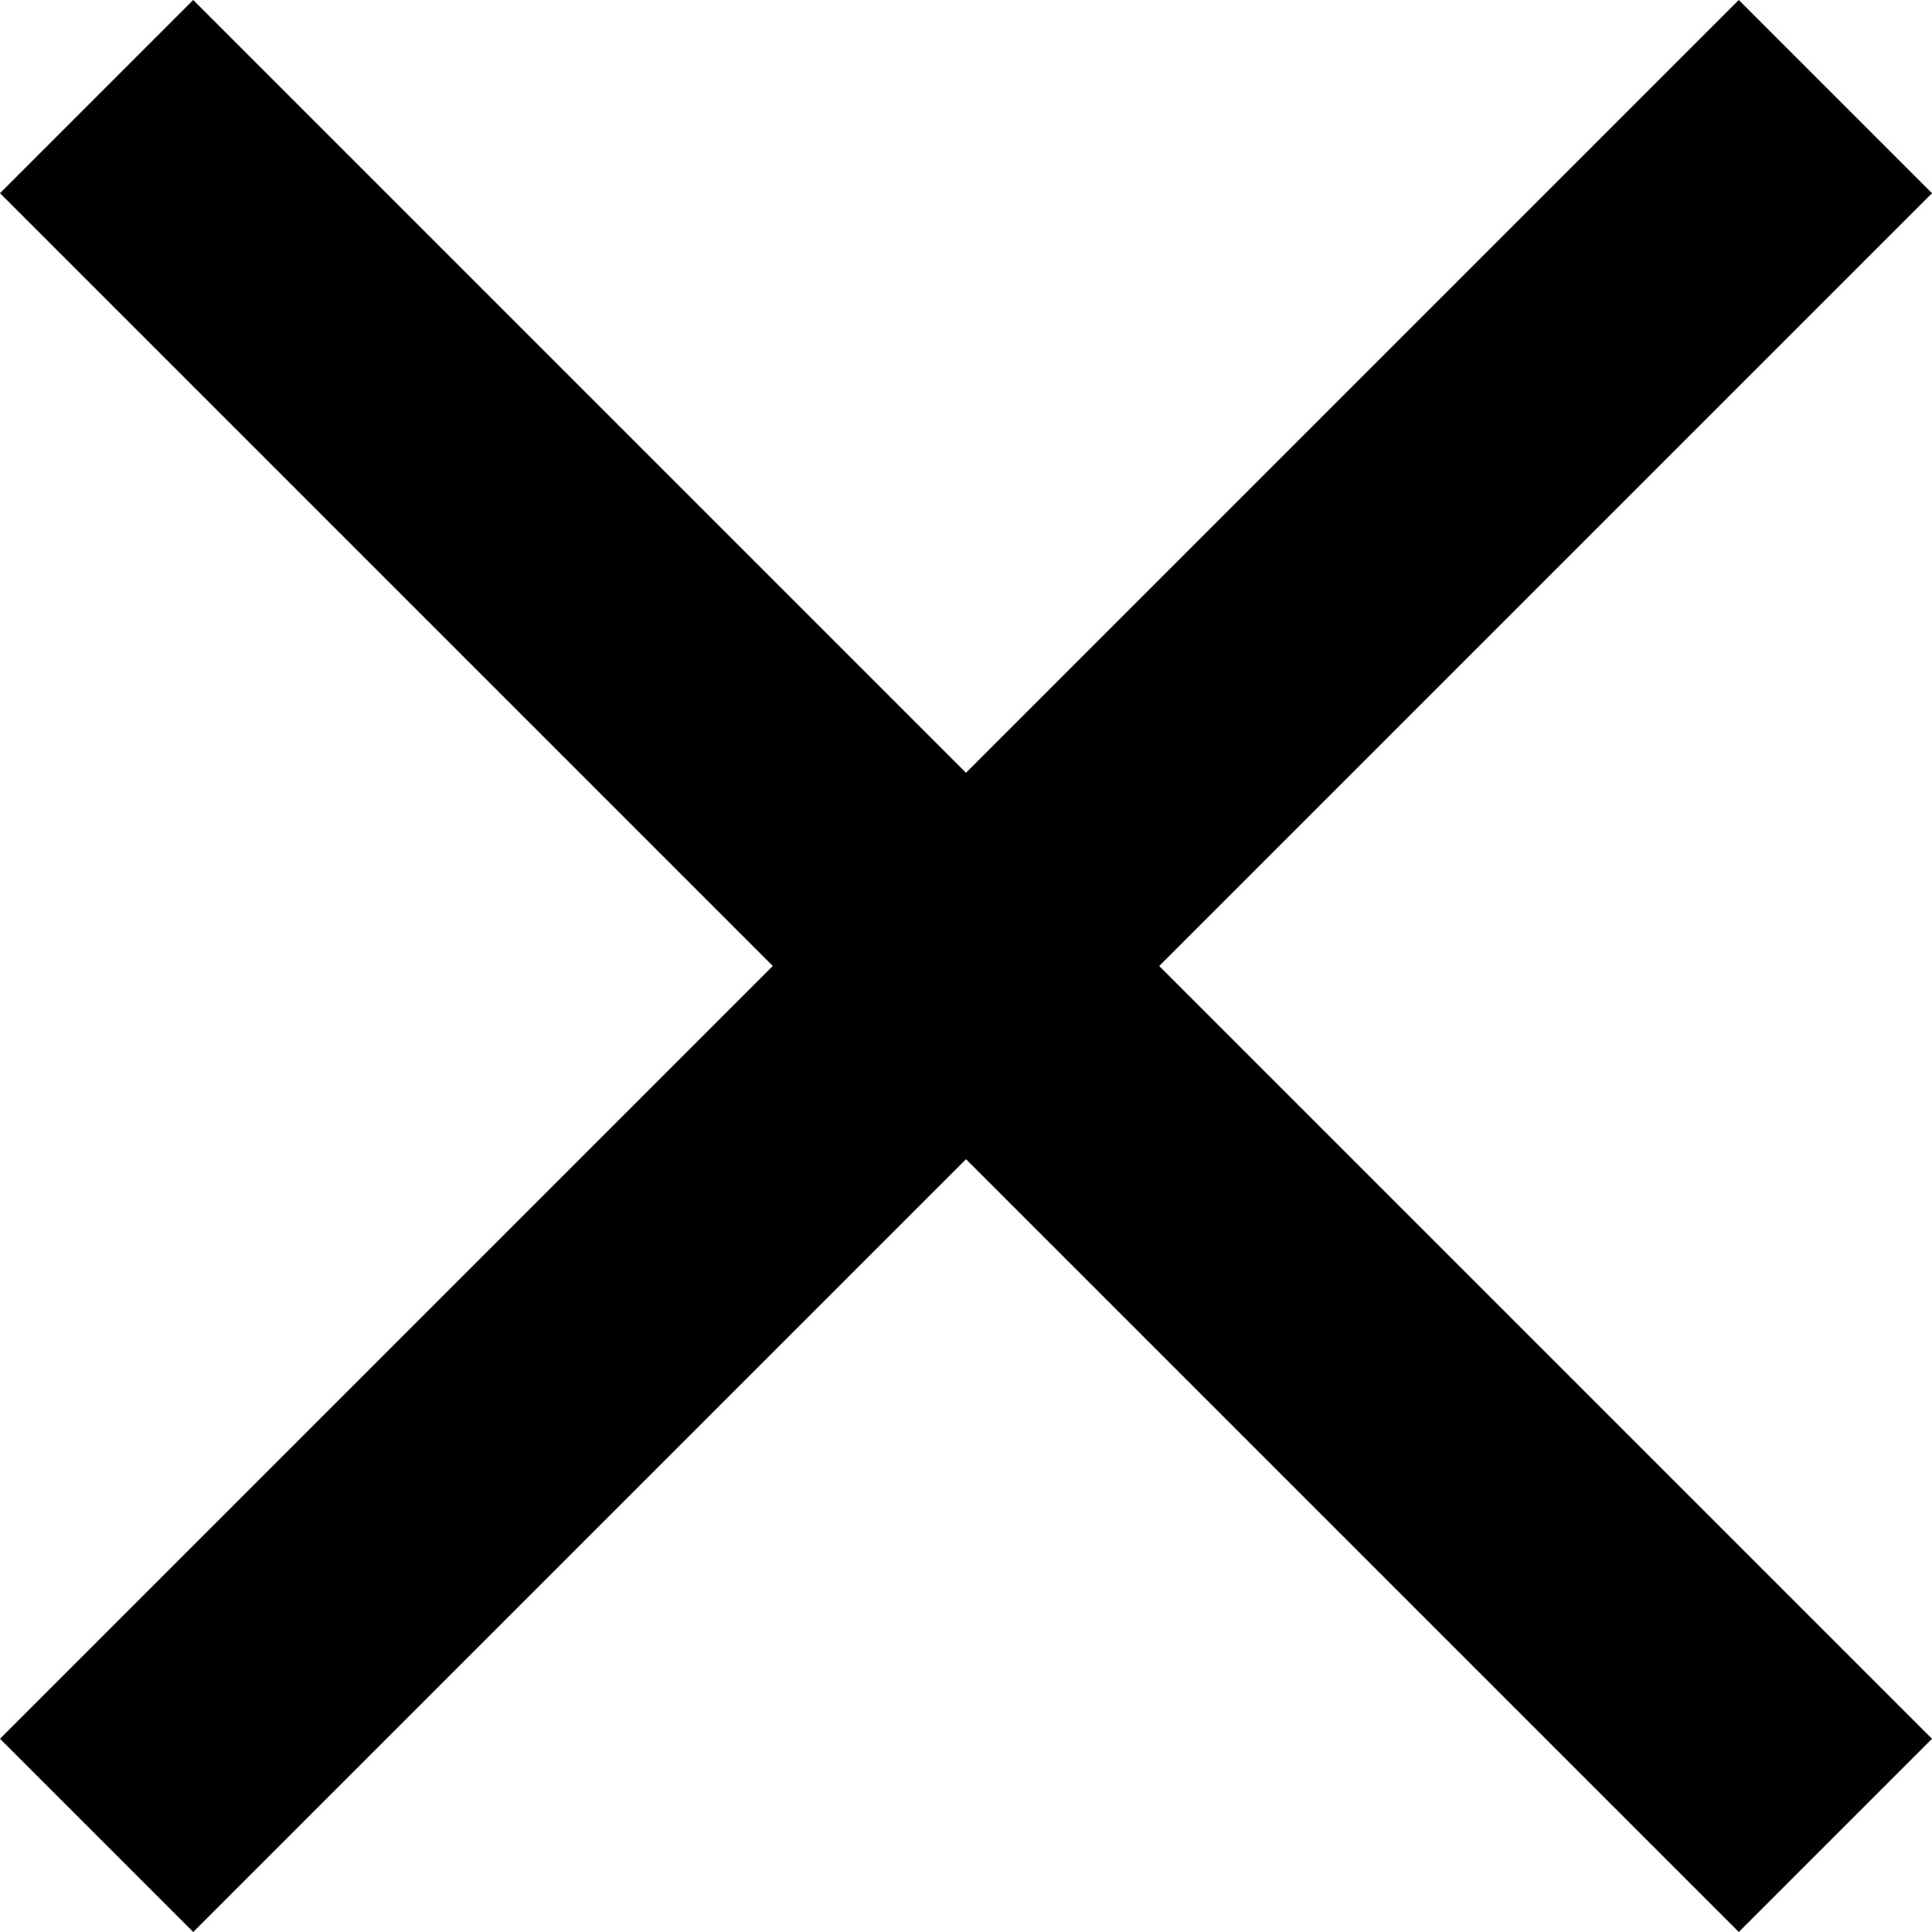
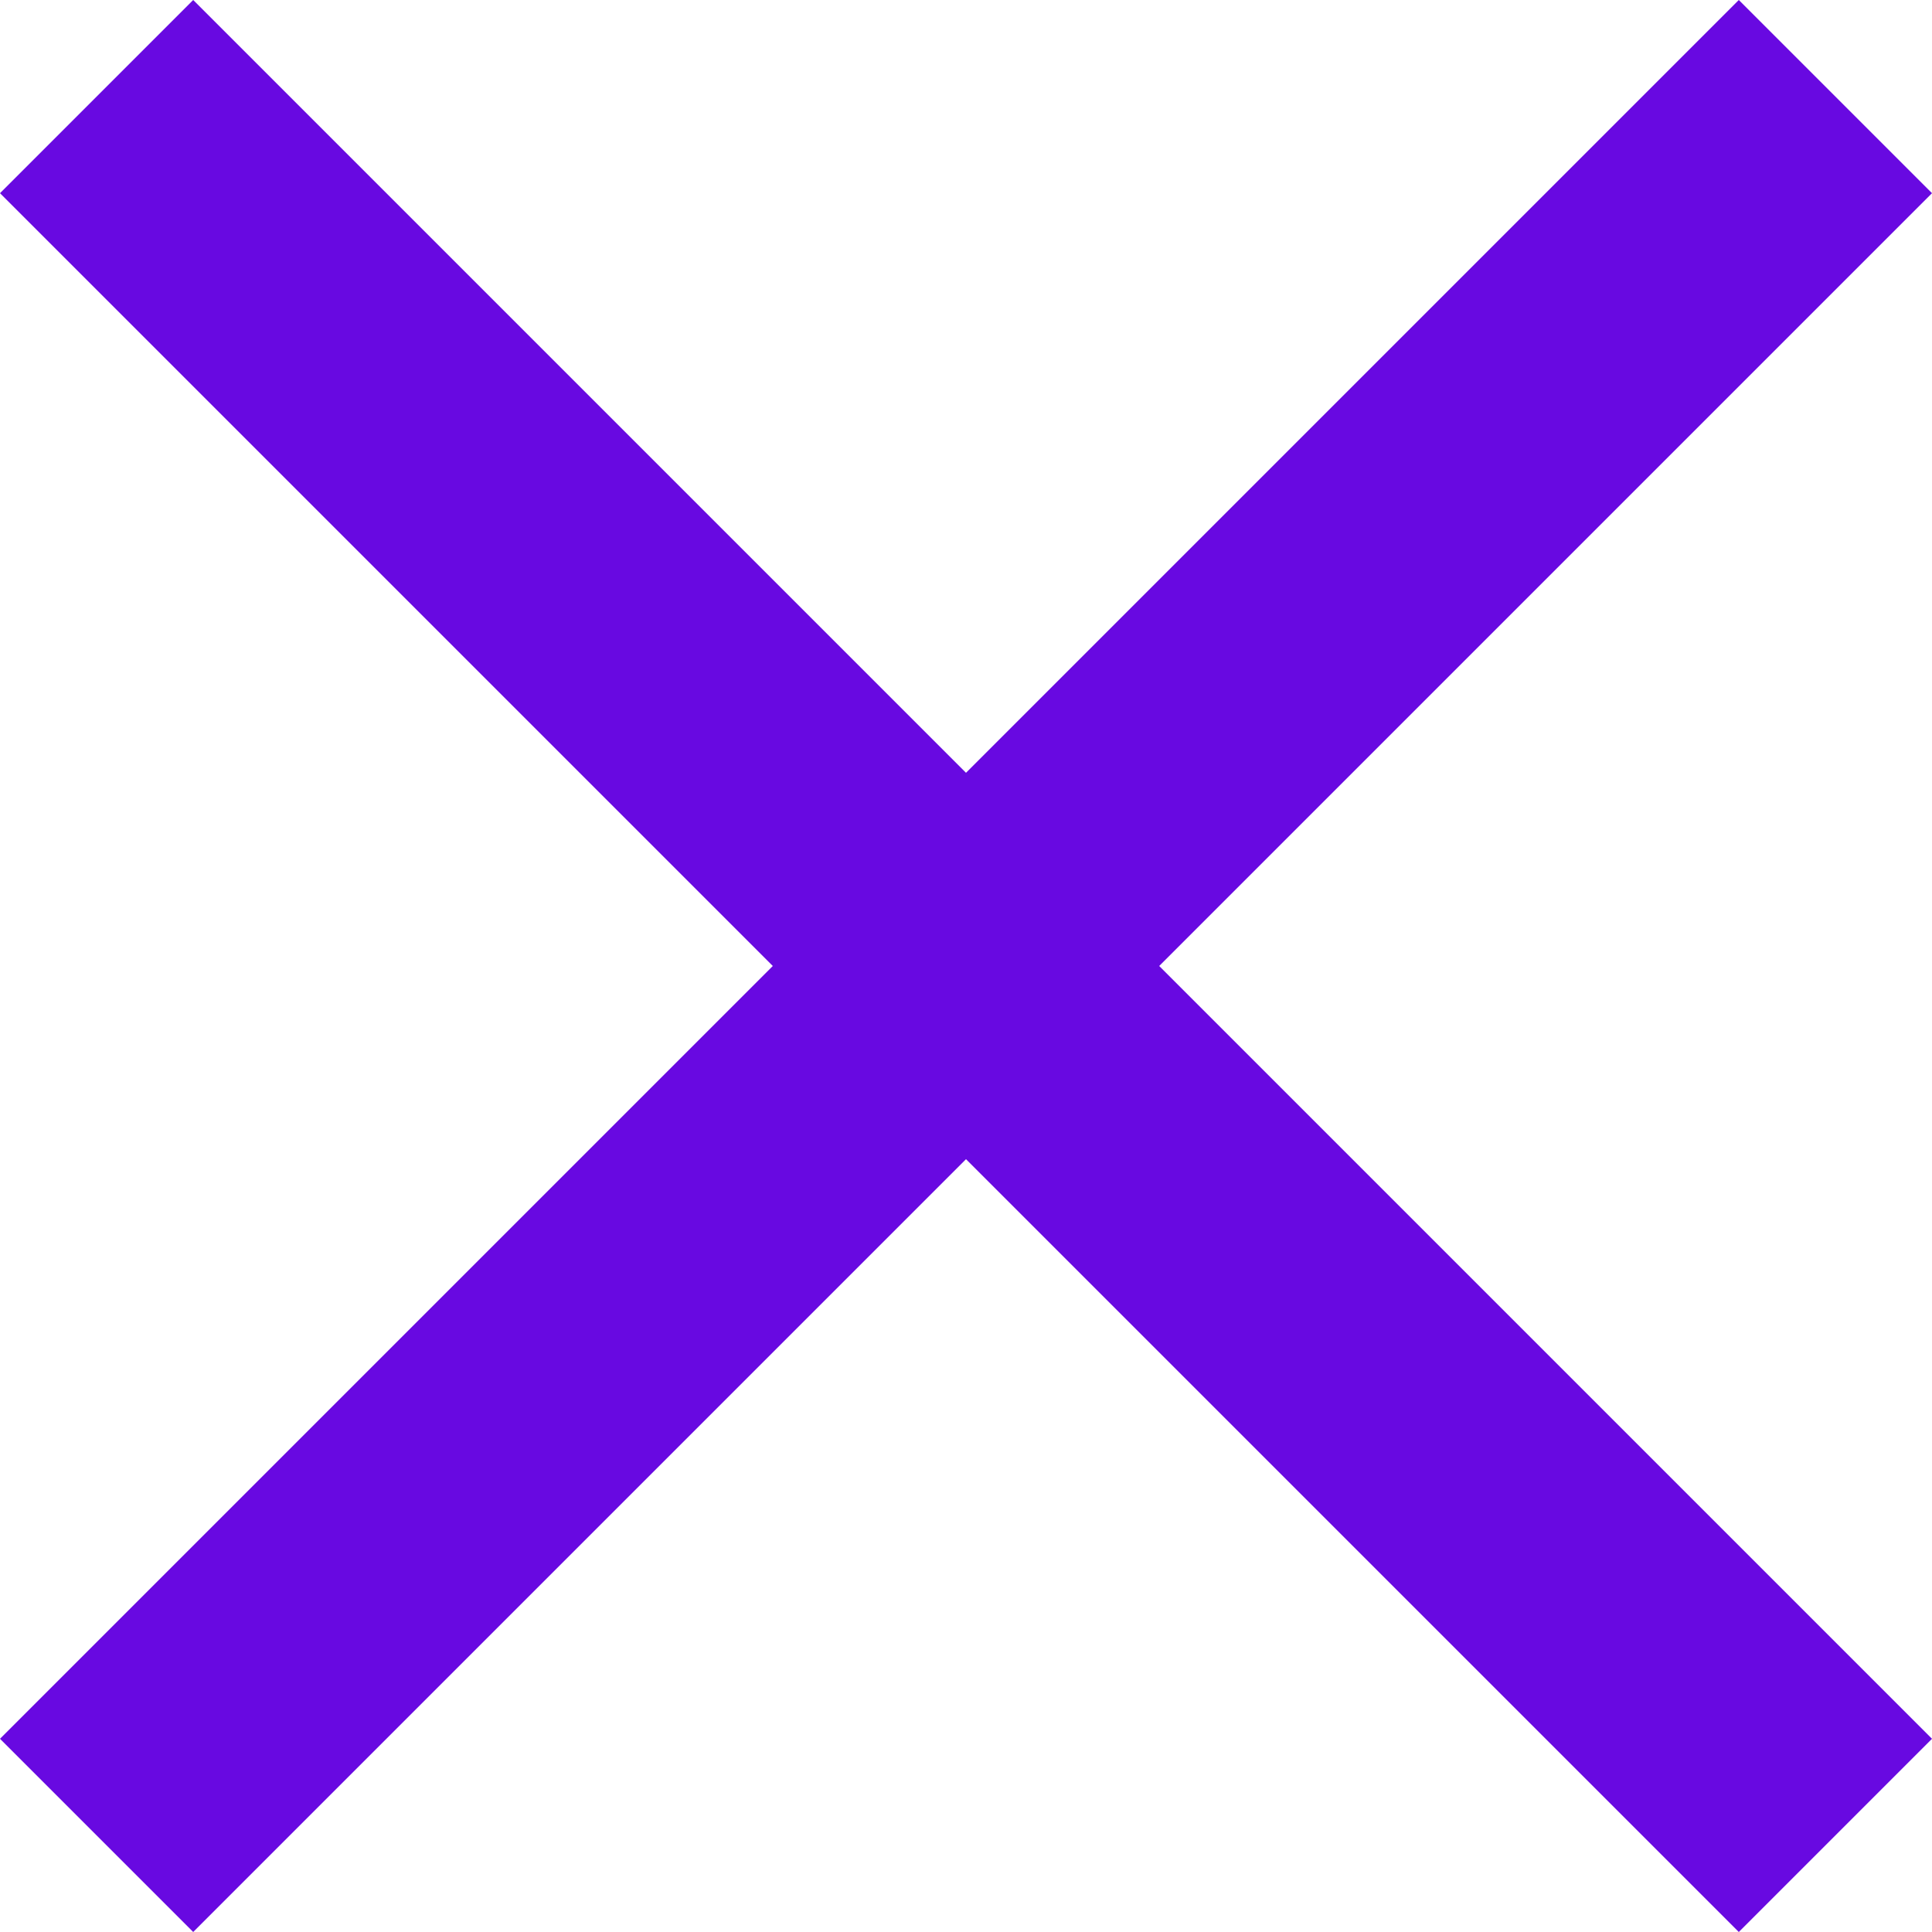
- <svg xmlns="http://www.w3.org/2000/svg" version="1.1" id="Capa_1" x="0px" y="0px" width="357px" height="357px" viewBox="0 0 357 357" style="enable-background:new 0 0 357 357;" xml:space="preserve">
+ <svg xmlns="http://www.w3.org/2000/svg" version="1.1" id="Capa_1" x="0px" y="0px" width="357px" height="357px" viewBox="0 0 357 357" style="enable-background:new 0 0 357 357;" xml:space="preserve" fill="#6809e1">
  <g>
    <g id="close">
      <polygon points="357,35.7 321.3,0 178.5,142.8 35.7,0 0,35.7 142.8,178.5 0,321.3 35.7,357 178.5,214.2 321.3,357 357,321.3     214.2,178.5   " />
    </g>
  </g>
  <g>
</g>
  <g>
</g>
  <g>
</g>
  <g>
</g>
  <g>
</g>
  <g>
</g>
  <g>
</g>
  <g>
</g>
  <g>
</g>
  <g>
</g>
  <g>
</g>
  <g>
</g>
  <g>
</g>
  <g>
</g>
  <g>
</g>
</svg>
